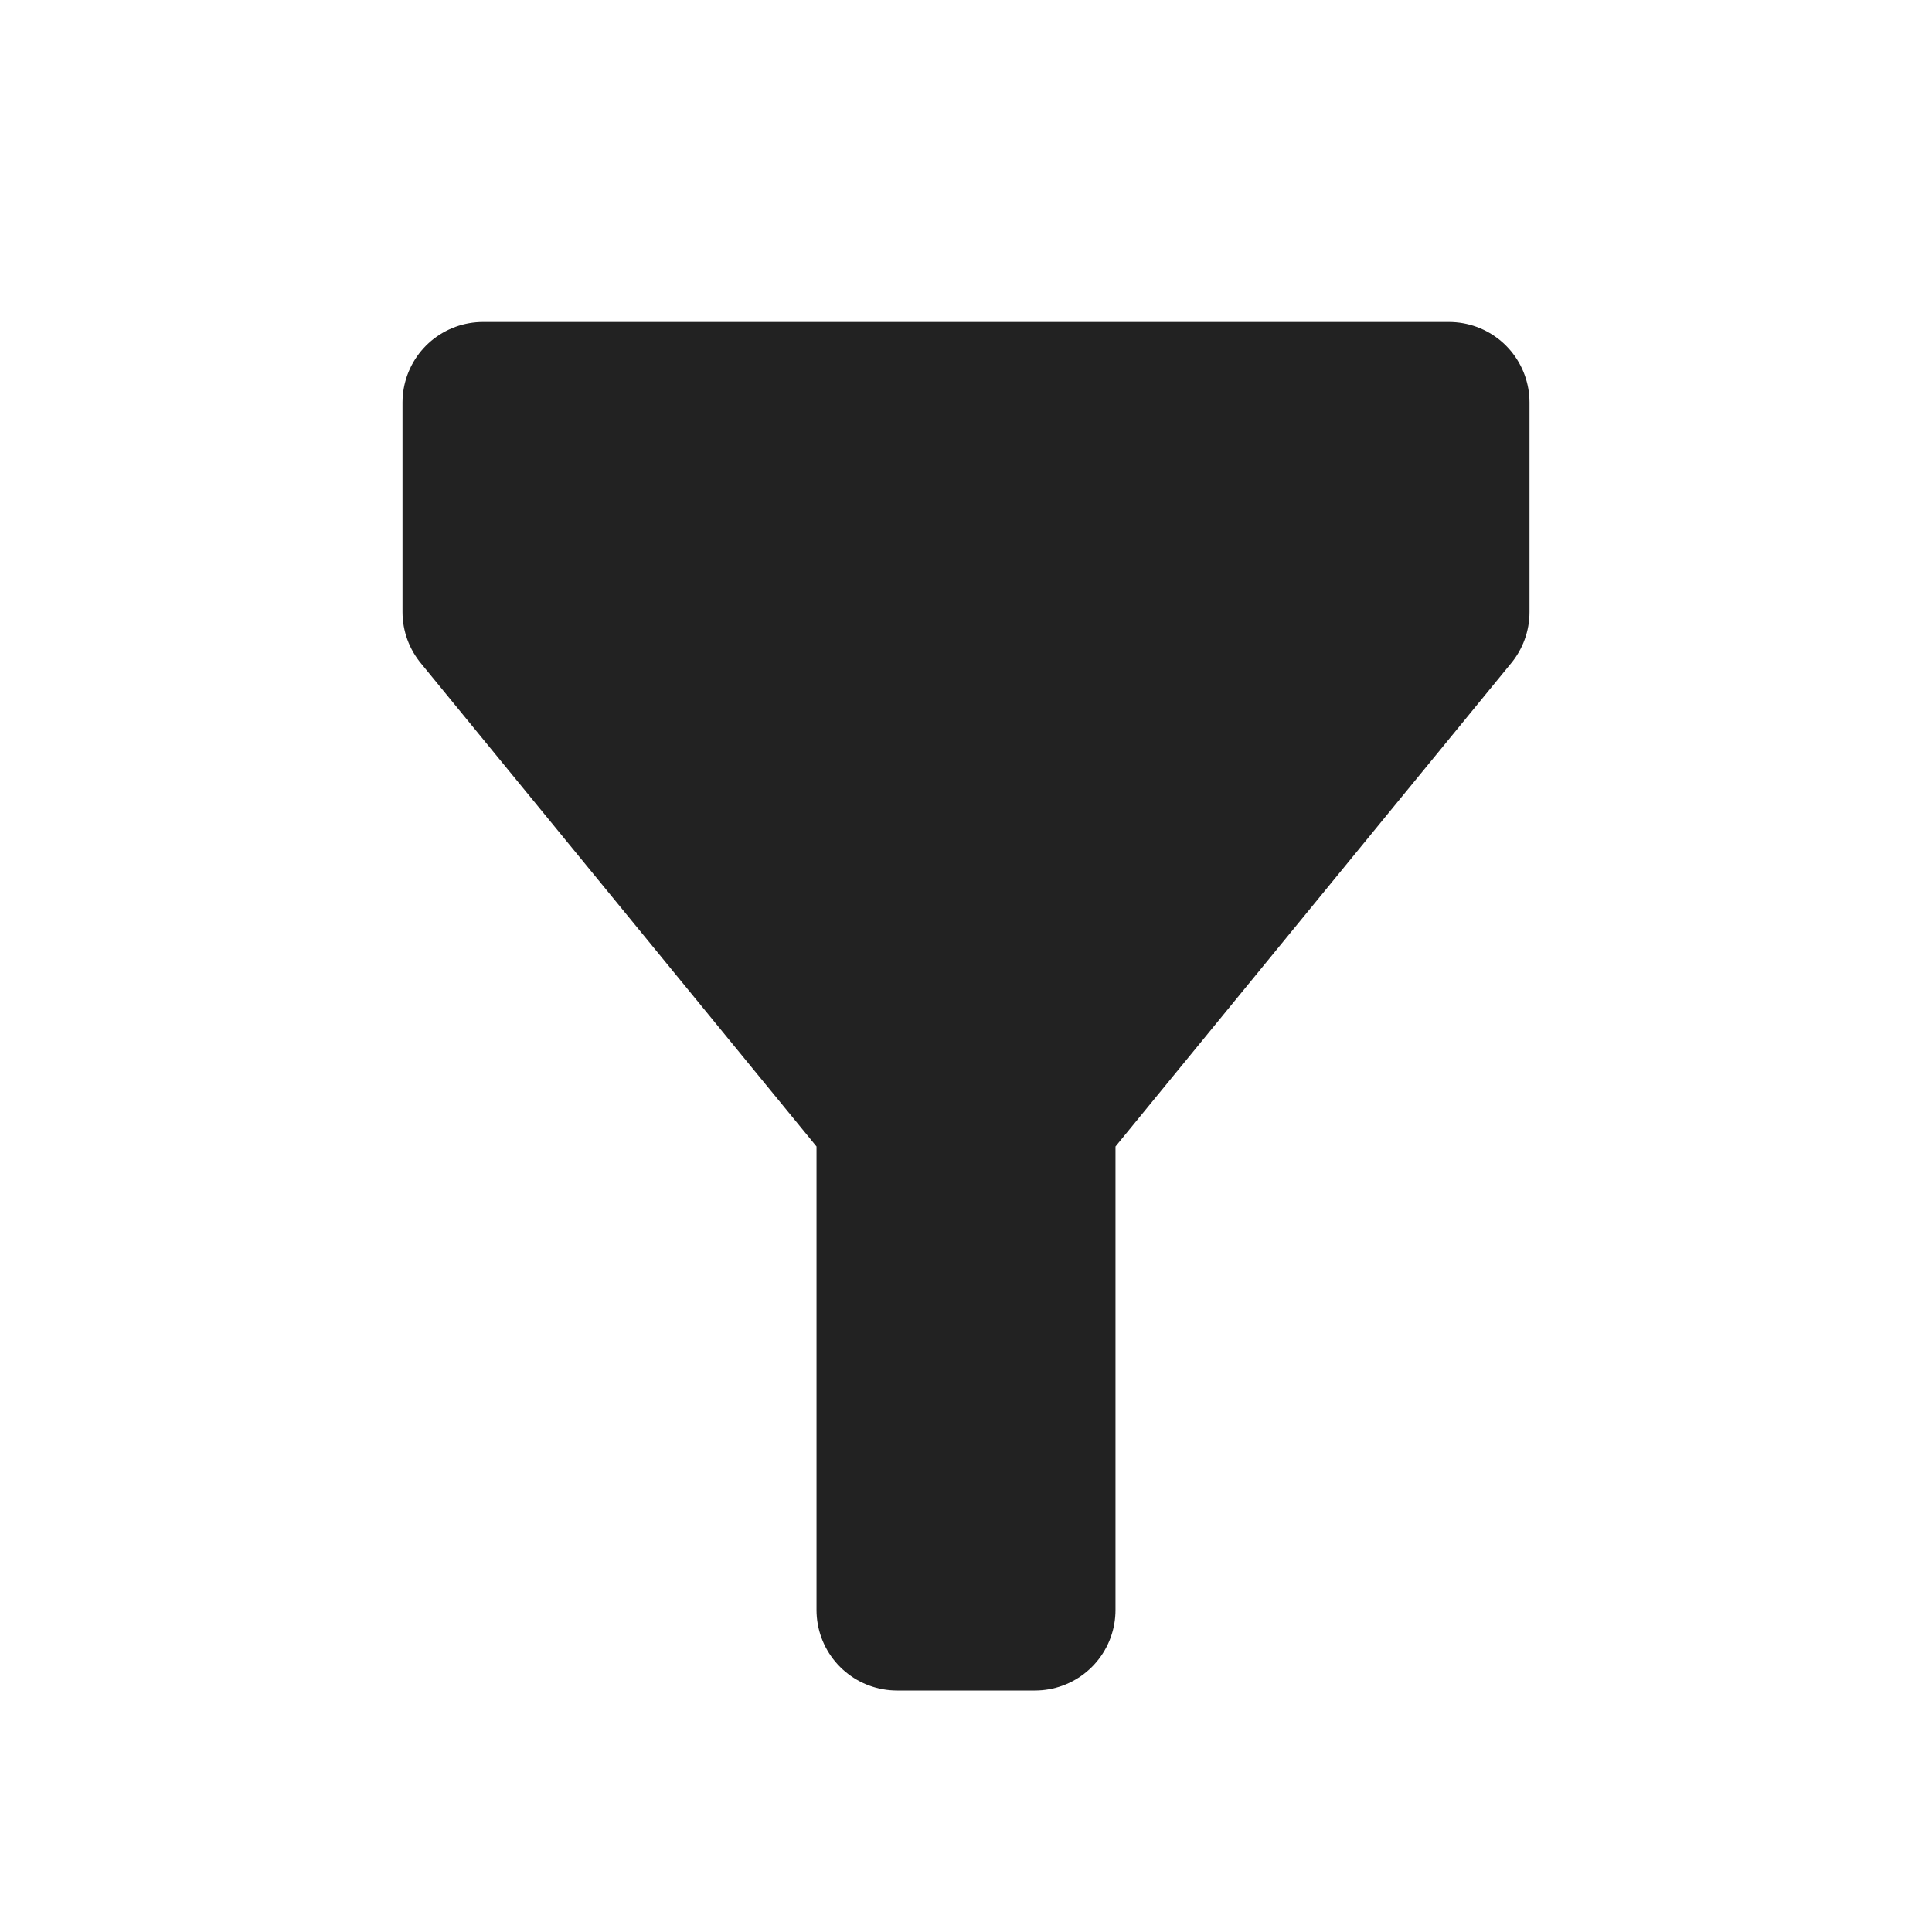
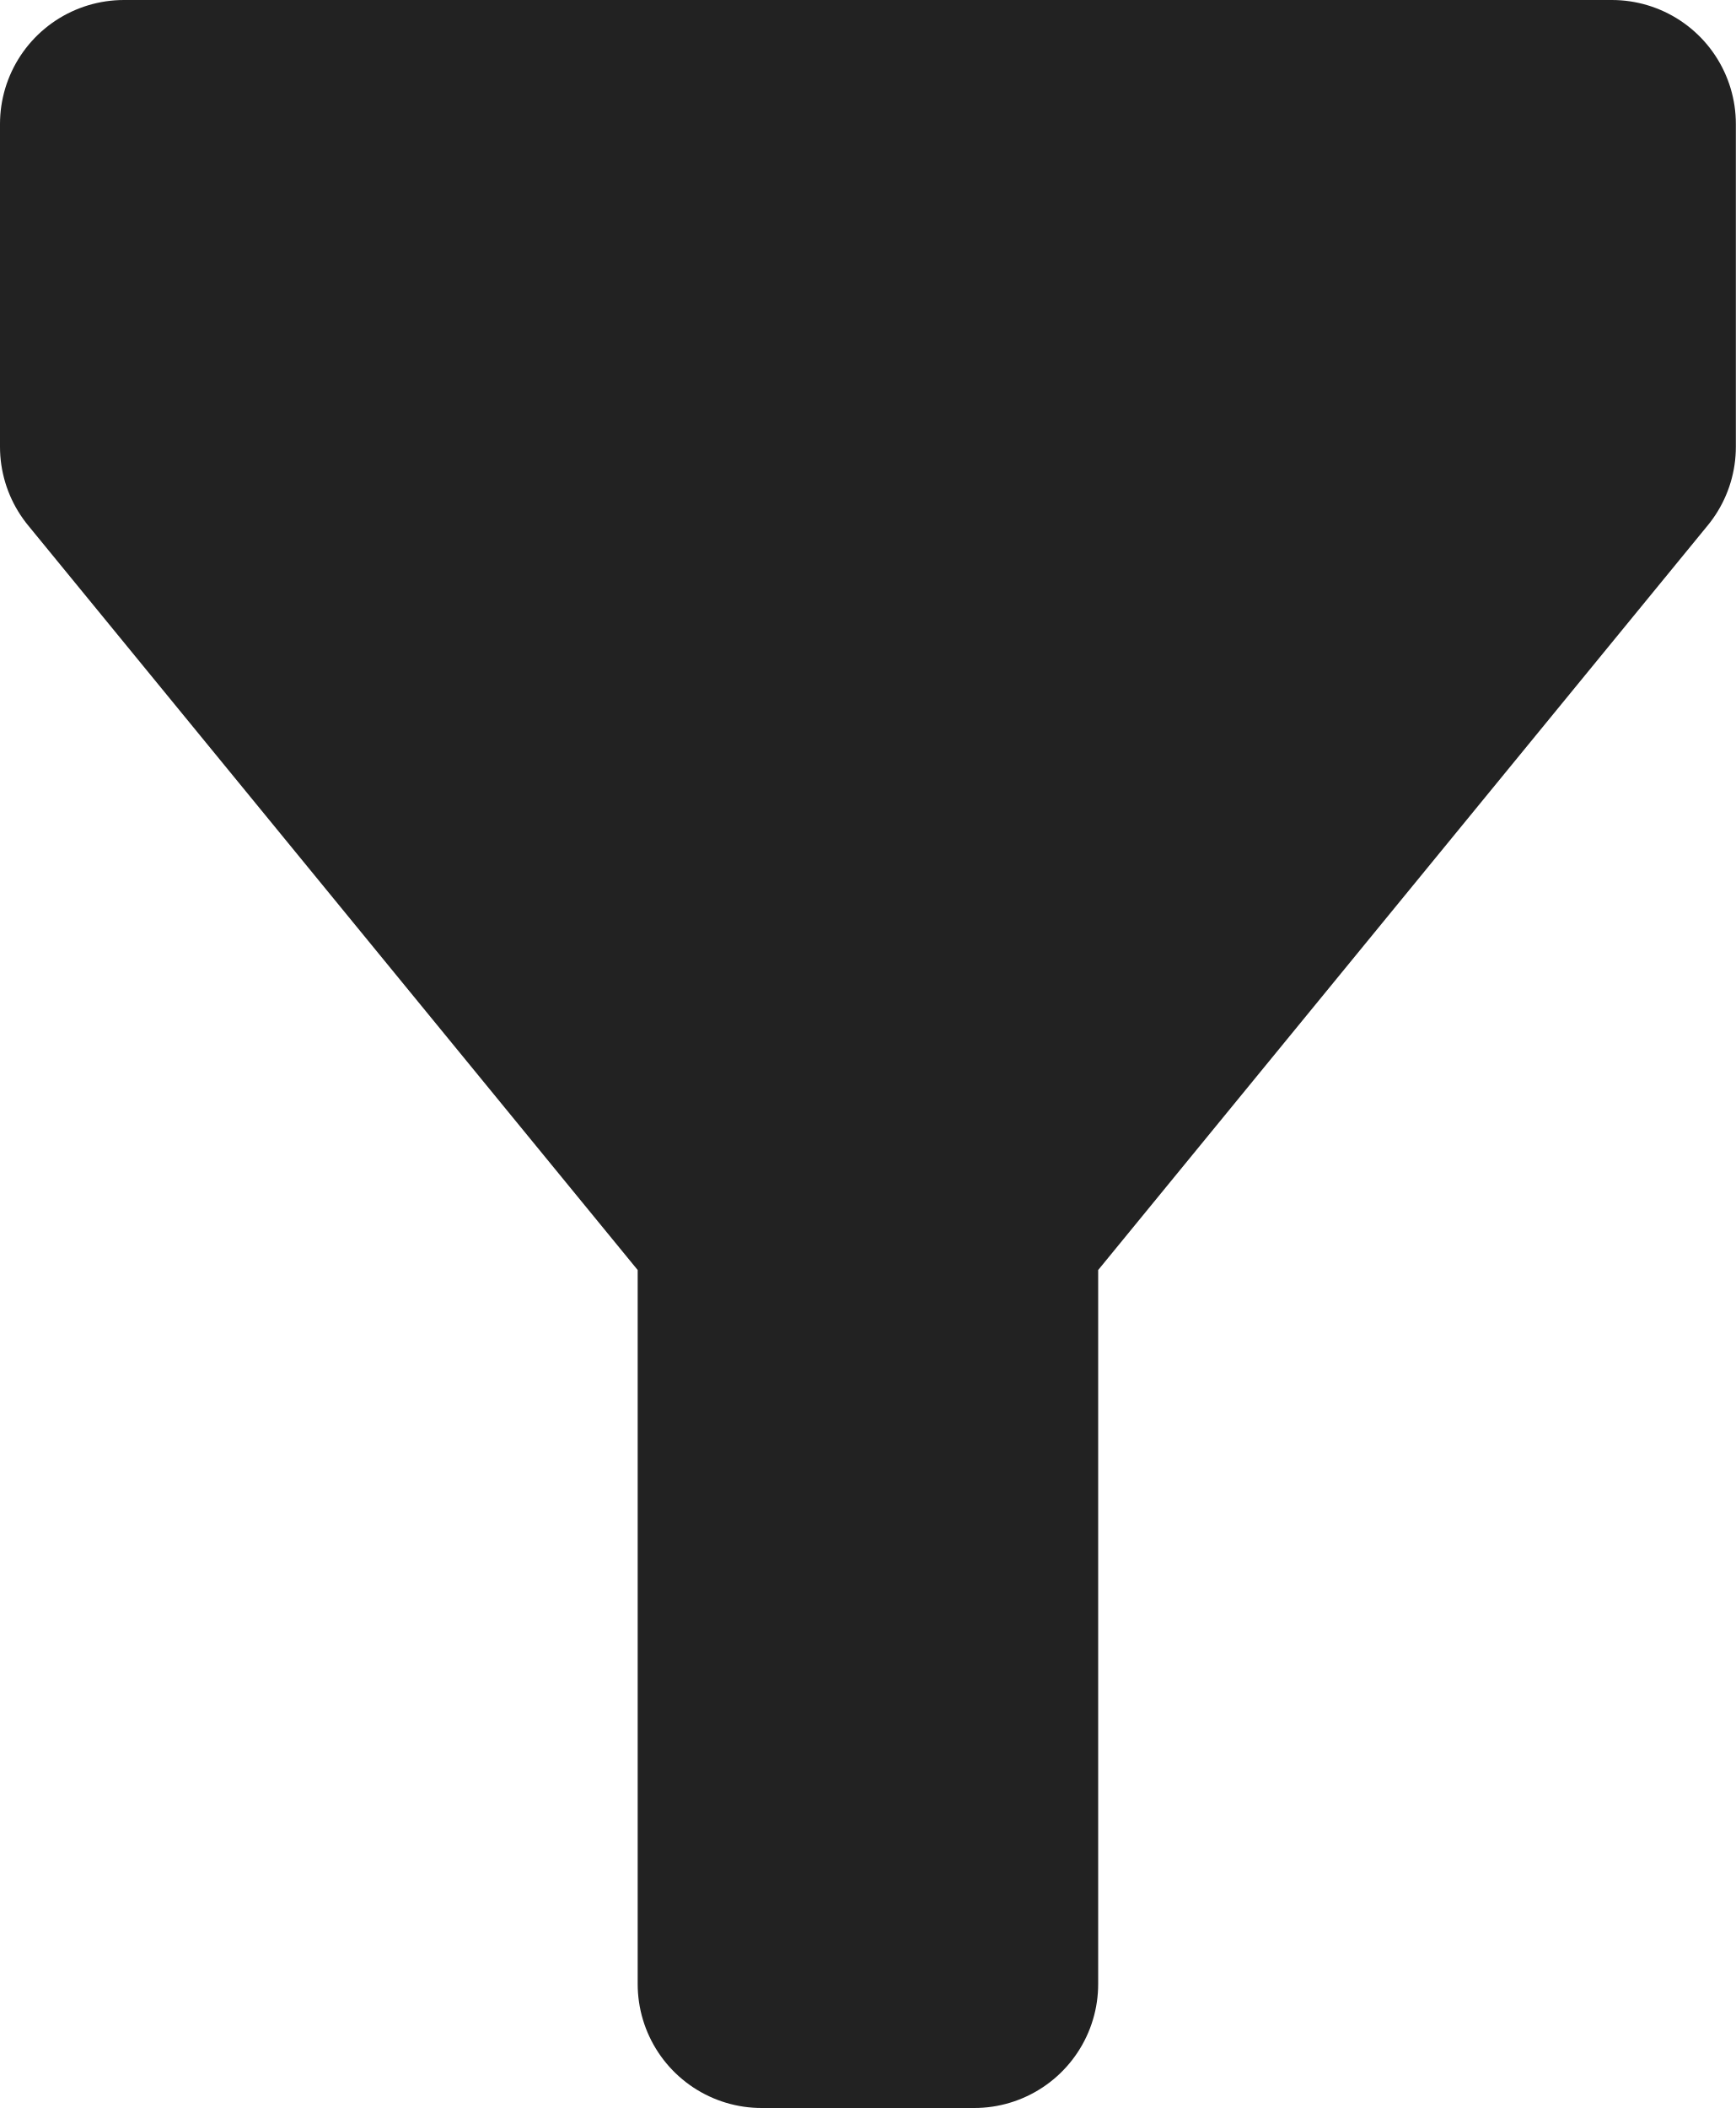
- <svg xmlns="http://www.w3.org/2000/svg" width="24" height="24" viewBox="0 0 24 24" fill="none">
-   <path d="M6 7.603V5H18V7.603L12.857 13.885V20H11.143V13.885L6 7.603Z" fill="#222222" stroke="#222222" stroke-width="2" stroke-linejoin="round" />
+ <svg xmlns="http://www.w3.org/2000/svg" width="14" height="17" viewBox="0 0 14 17" fill="none">
+   <path d="M1 3.603V1H13V3.603L7.857 9.885V16H6.143V9.885L1 3.603Z" fill="#222222" stroke="#222222" stroke-width="2" stroke-linejoin="round" />
</svg>
